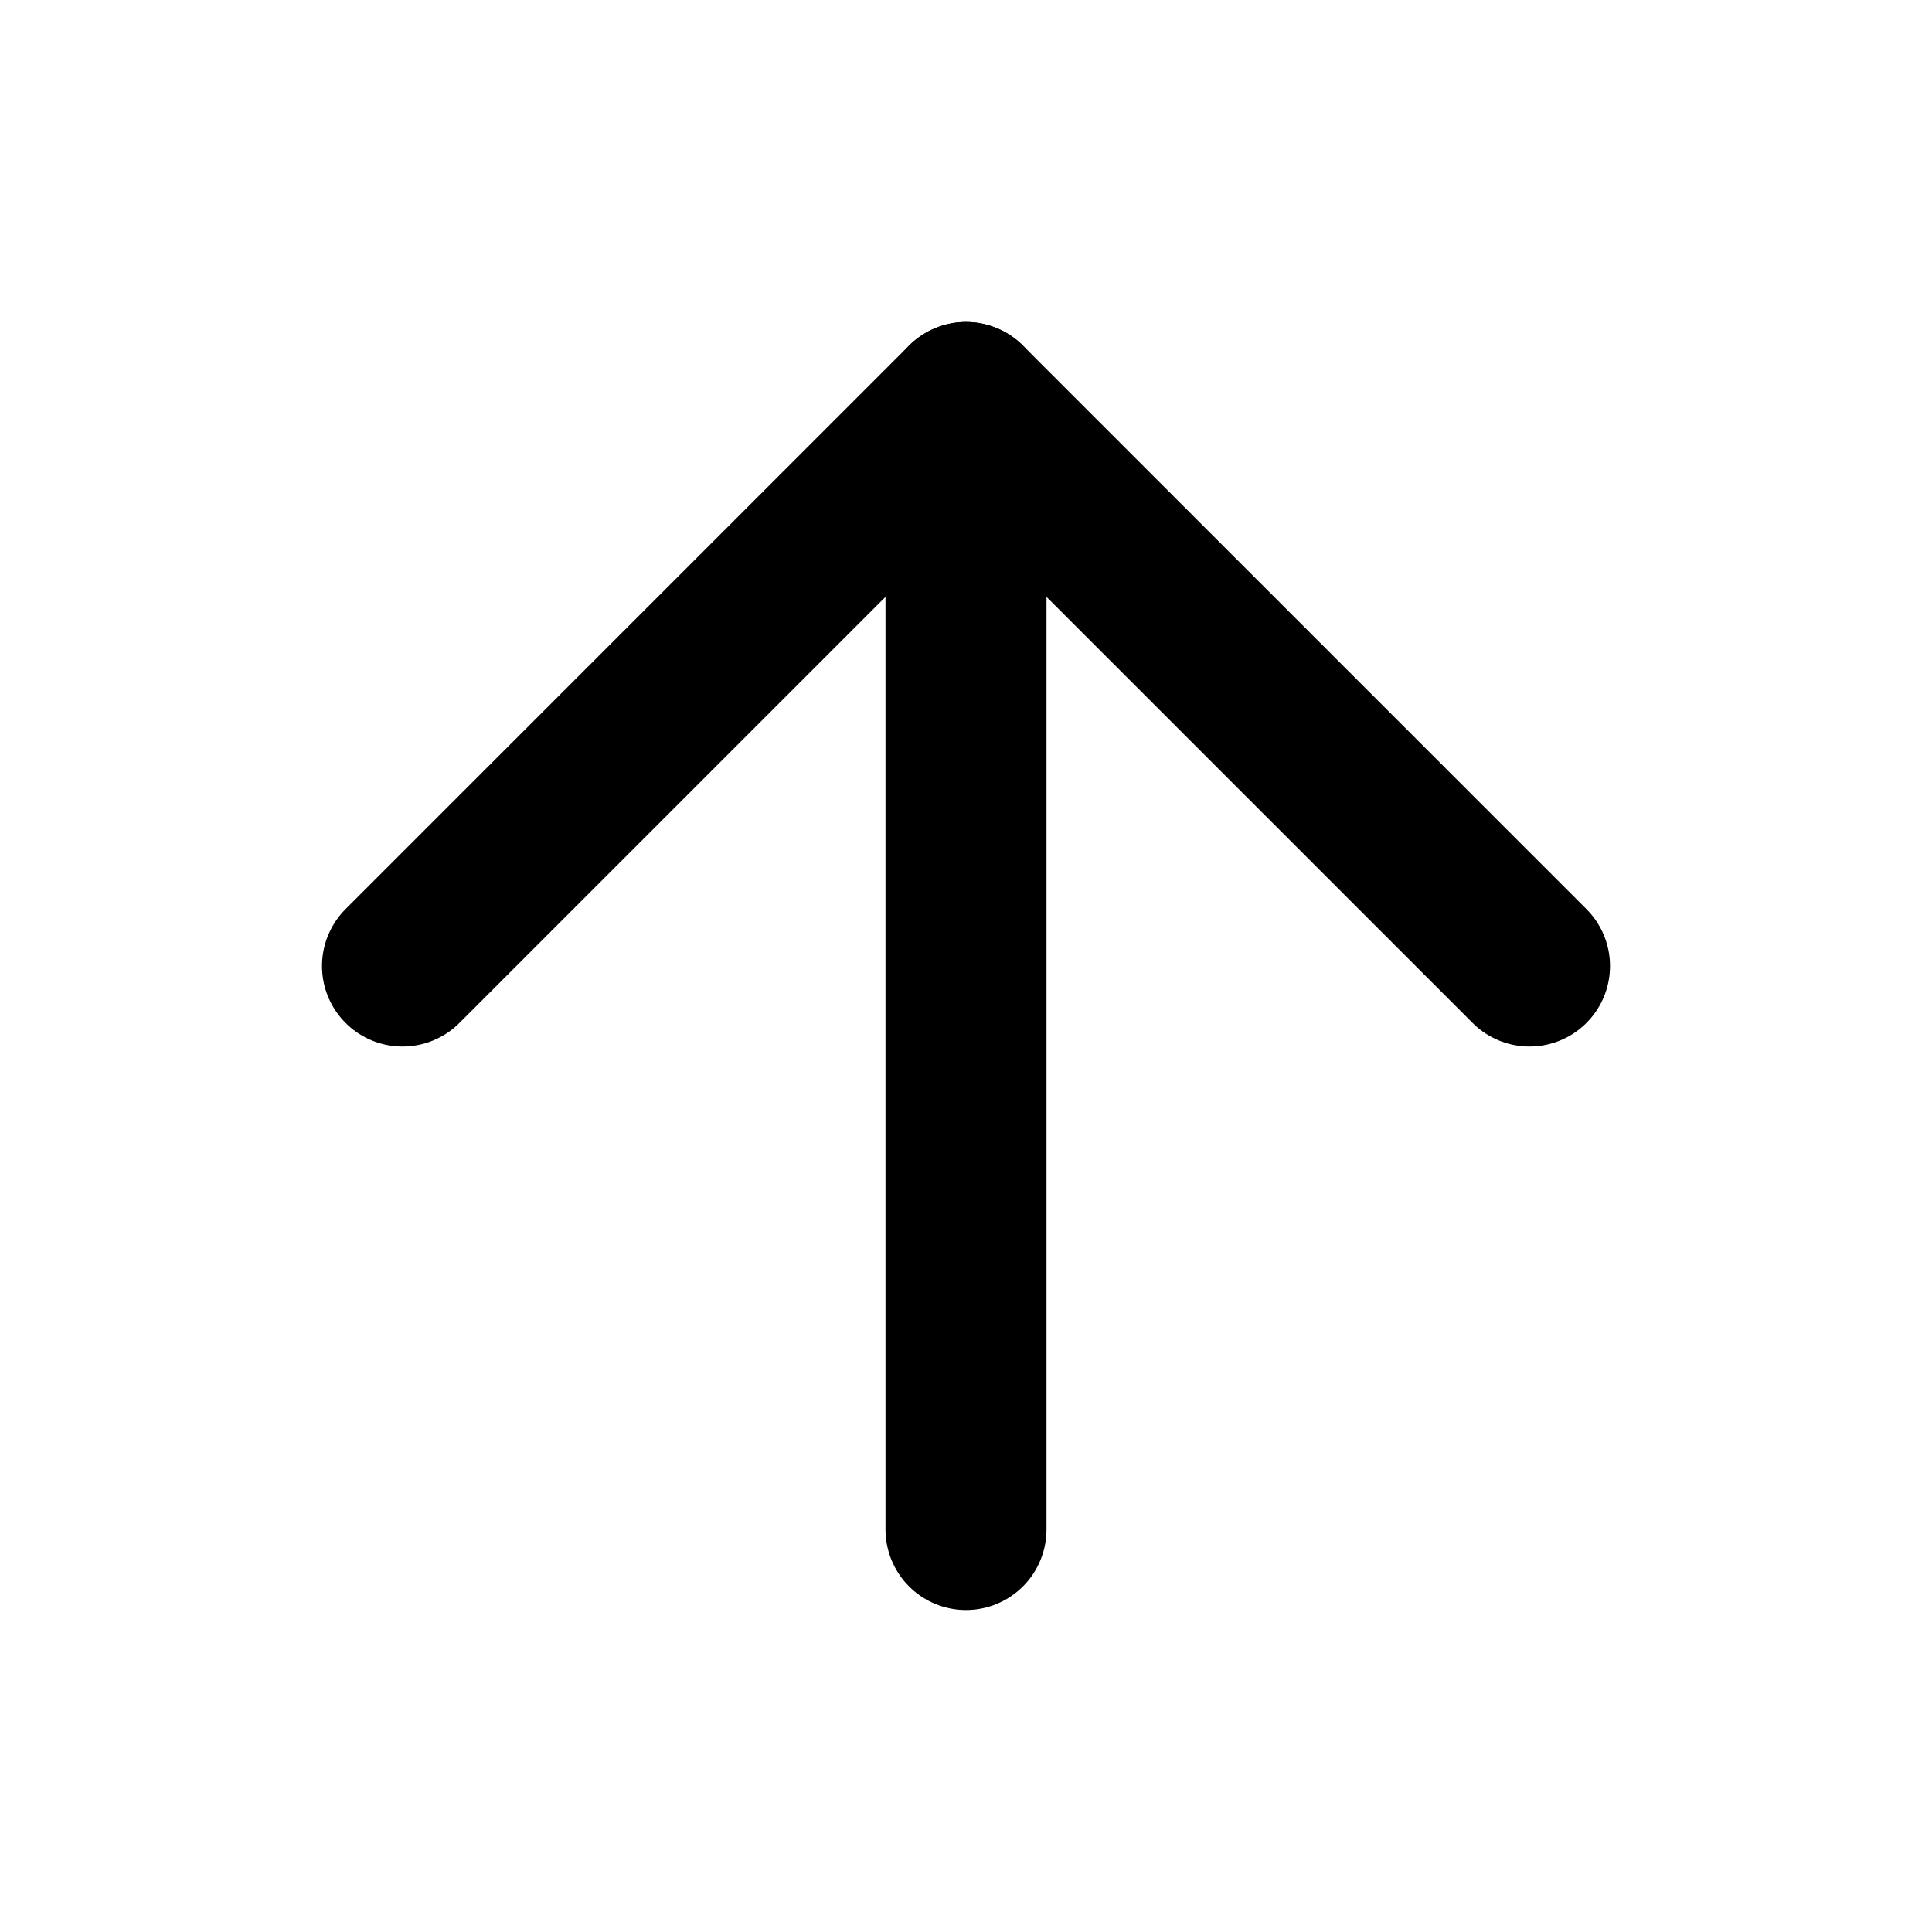
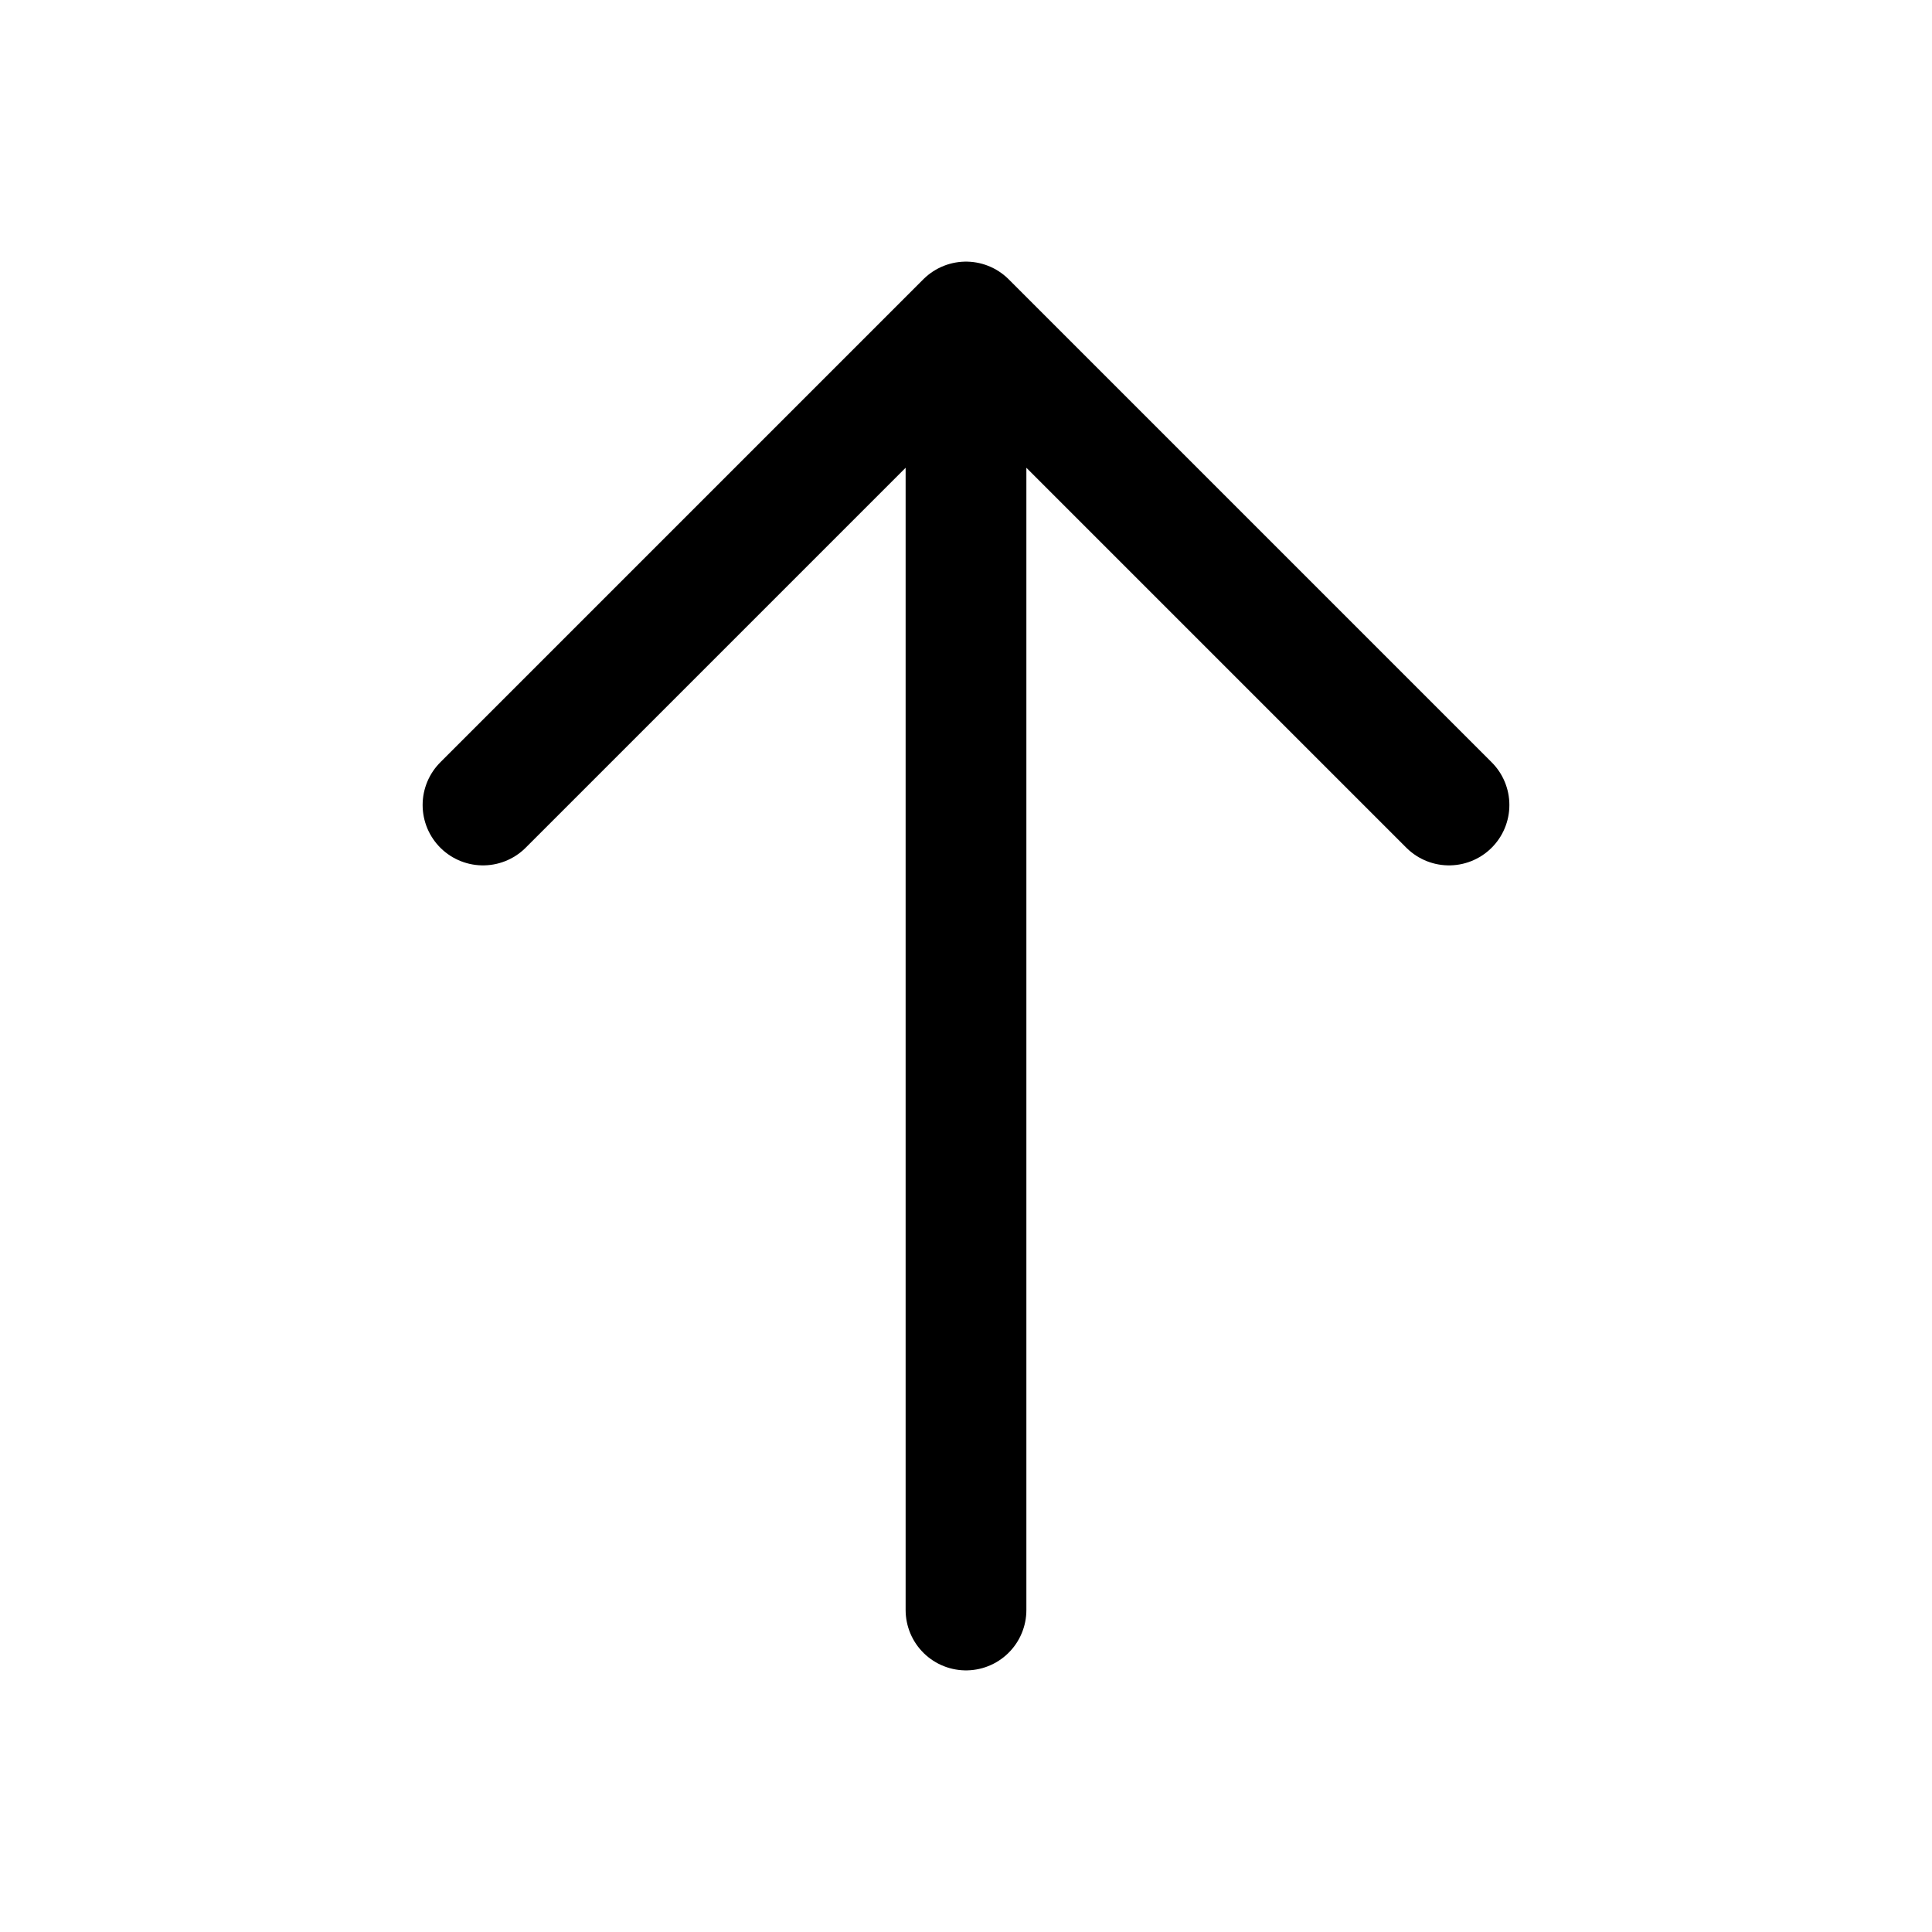
- <svg xmlns="http://www.w3.org/2000/svg" class="lucide lucide-arrow-up" width="24" height="24" viewBox="0 0 24 24" fill="none" stroke="currentColor" stroke-width="2" stroke-linecap="round" stroke-linejoin="round">
-   <path d="m5 12 7-7 7 7" />
-   <path d="M12 19V5" />
+ <svg xmlns="http://www.w3.org/2000/svg" width="24" height="24" viewBox="0 0 24 24" fill="none">
+   <path d="M12 20L12 4M6 10L12 4L18 10" stroke-width="1.5" stroke-linecap="round" stroke-linejoin="round" stroke="currentColor" />
</svg>
